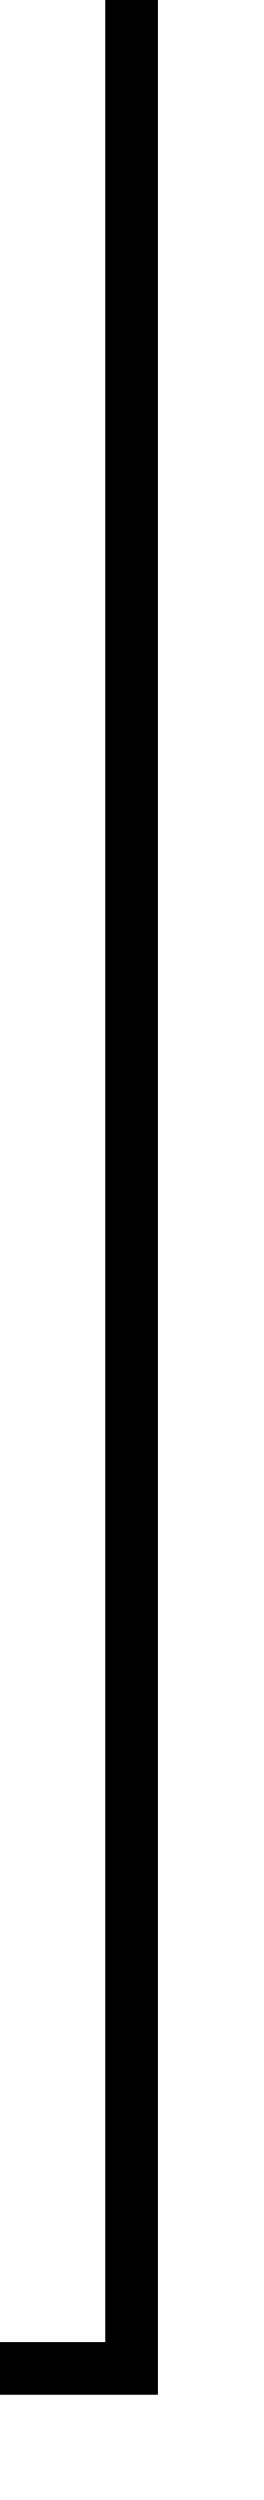
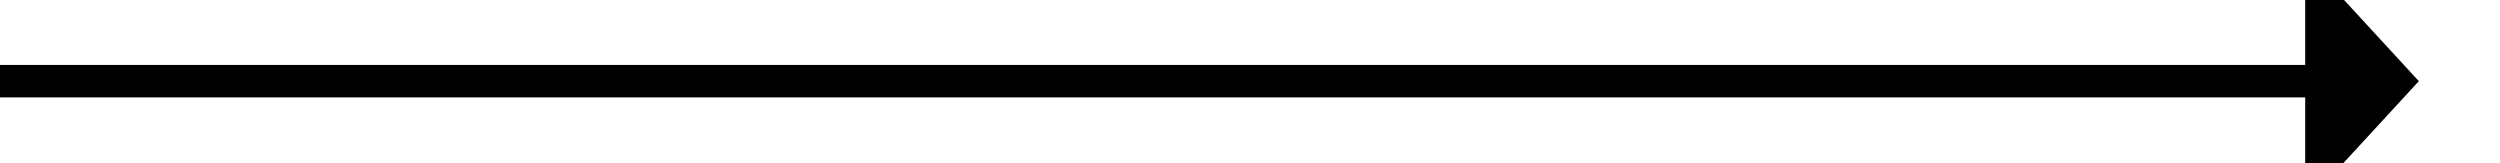
- <svg xmlns="http://www.w3.org/2000/svg" version="1.1" width="10px" height="95px" preserveAspectRatio="xMidYMin meet" viewBox="293 550  8 95">
-   <path d="M 297 550  L 297 640  L 157 640  L 157 653  " stroke-width="2" stroke="#000000" fill="none" />
-   <path d="M 149.4 652  L 157 659  L 164.6 652  L 149.4 652  Z " fill-rule="nonzero" fill="#000000" stroke="none" />
+ <svg xmlns="http://www.w3.org/2000/svg" version="1.1" width="154px" height="10px" preserveAspectRatio="xMinYMid meet" viewBox="718 658  154 8">
+   <path d="M 718 662  L 861 662  " stroke-width="2" stroke="#000000" fill="none" />
+   <path d="M 860 669.6  L 867 662  L 860 654.4  L 860 669.6  Z " fill-rule="nonzero" fill="#000000" stroke="none" />
</svg>
